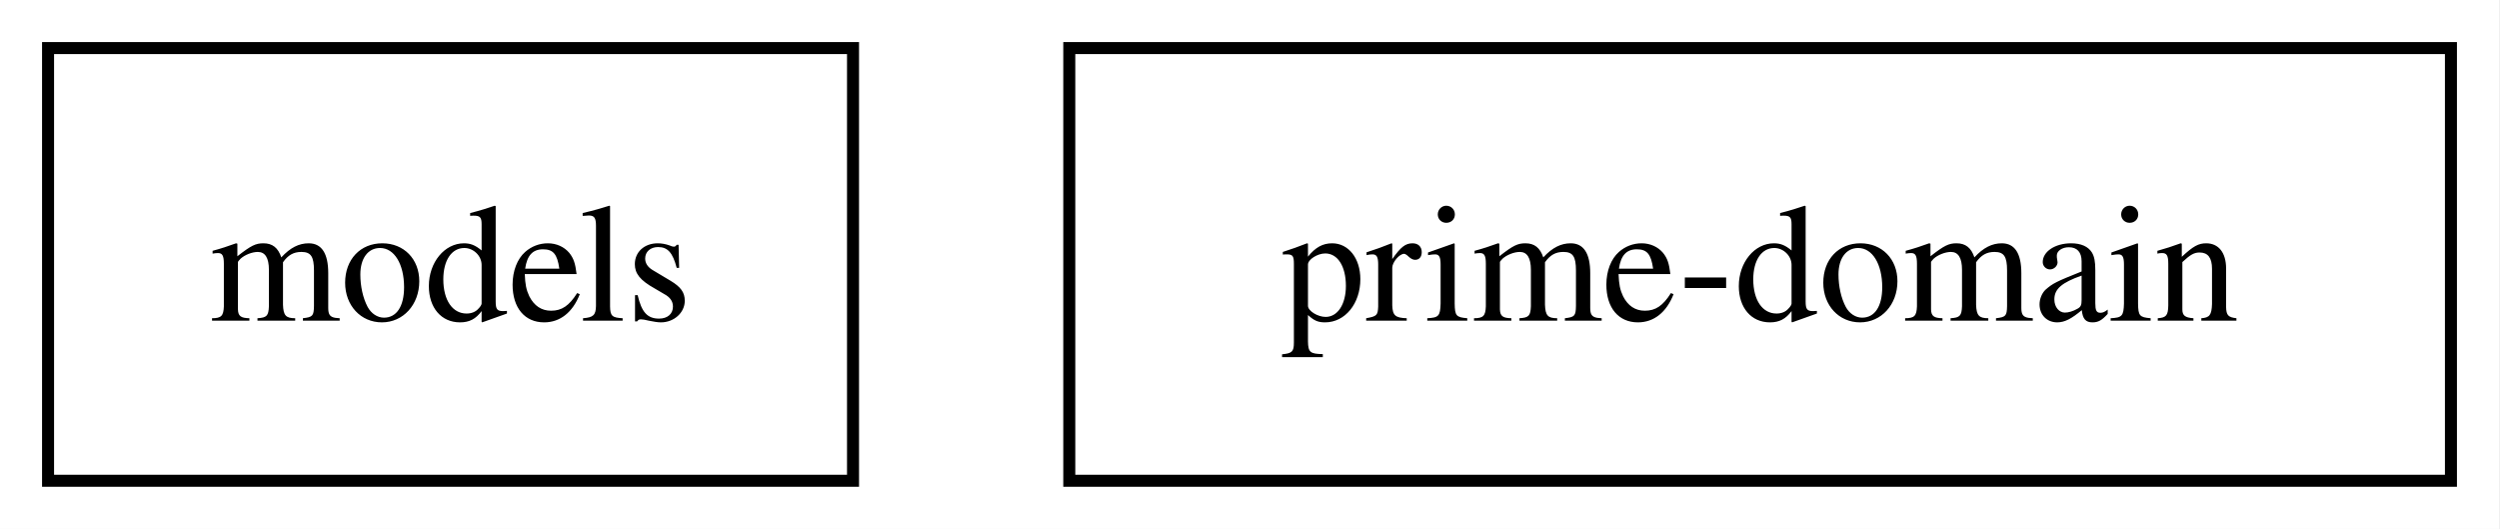
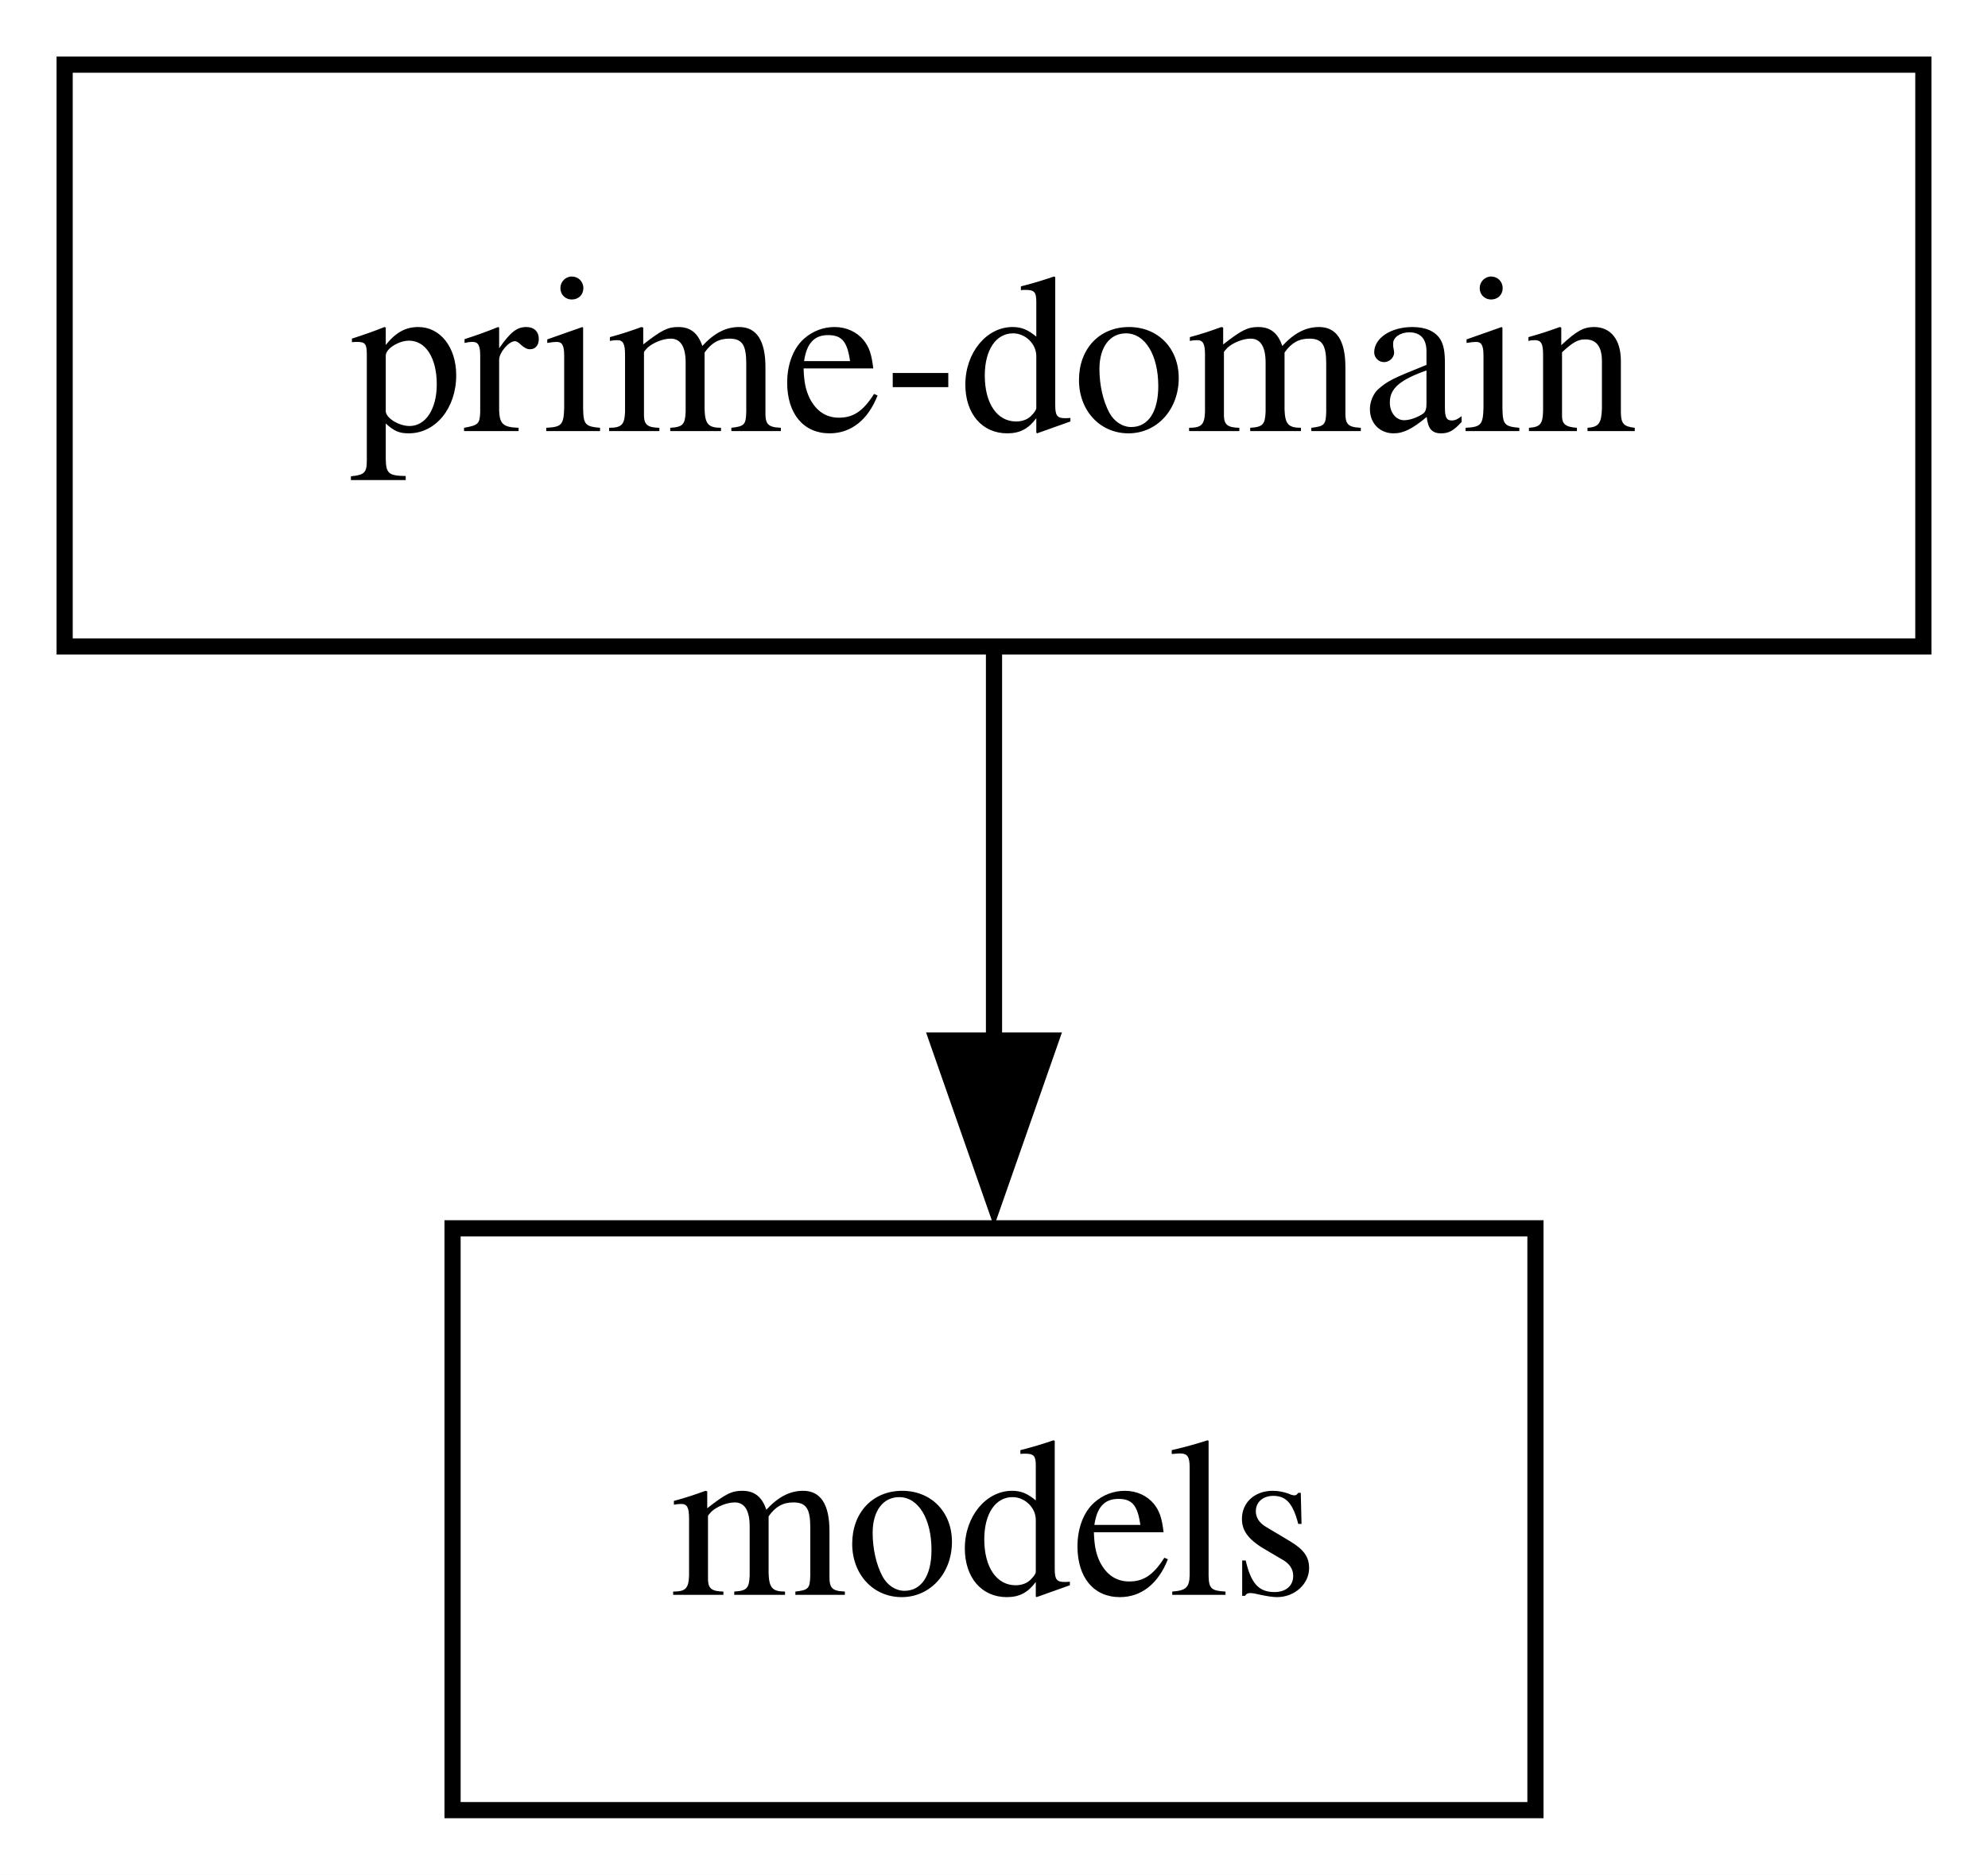
- <svg xmlns="http://www.w3.org/2000/svg" width="208pt" height="44pt" viewBox="0.00 0.00 208.00 44.00">
-   <g id="graph0" class="graph" transform="scale(1 1) rotate(0) translate(4 40)">
-     <polygon fill="white" stroke="none" points="-4,4 -4,-40 204,-40 204,4 -4,4" />
+ <svg xmlns="http://www.w3.org/2000/svg" width="123pt" height="116pt" viewBox="0.00 0.00 123.00 116.00">
+   <g id="graph0" class="graph" transform="scale(1 1) rotate(0) translate(4 112)">
+     <polygon fill="white" stroke="none" points="-4,4 -4,-112 119,-112 119,4 -4,4" />
    <g id="node1" class="node">
-       <polygon fill="none" stroke="black" points="67,-36 0,-36 0,0 67,0 67,-36" />
-       <text text-anchor="middle" x="33.5" y="-13.32" font-family="Times,serif" font-size="14.00">models</text>
+       <polygon fill="none" stroke="black" points="91,-36 24,-36 24,0 91,0 91,-36" />
+       <text text-anchor="middle" x="57.5" y="-13.32" font-family="Times,serif" font-size="14.00">models</text>
    </g>
    <g id="node2" class="node">
-       <polygon fill="none" stroke="black" points="200,-36 85,-36 85,0 200,0 200,-36" />
-       <text text-anchor="middle" x="142.5" y="-13.32" font-family="Times,serif" font-size="14.00">prime-domain</text>
+       <polygon fill="none" stroke="black" points="115,-108 0,-108 0,-72 115,-72 115,-108" />
+       <text text-anchor="middle" x="57.5" y="-85.33" font-family="Times,serif" font-size="14.00">prime-domain</text>
+     </g>
+     <g id="edge1" class="edge">
+       <path fill="none" stroke="black" d="M57.5,-71.7C57.5,-64.41 57.5,-55.73 57.5,-47.54" />
+       <polygon fill="black" stroke="black" points="61,-47.62 57.5,-37.62 54,-47.62 61,-47.62" />
    </g>
  </g>
</svg>
